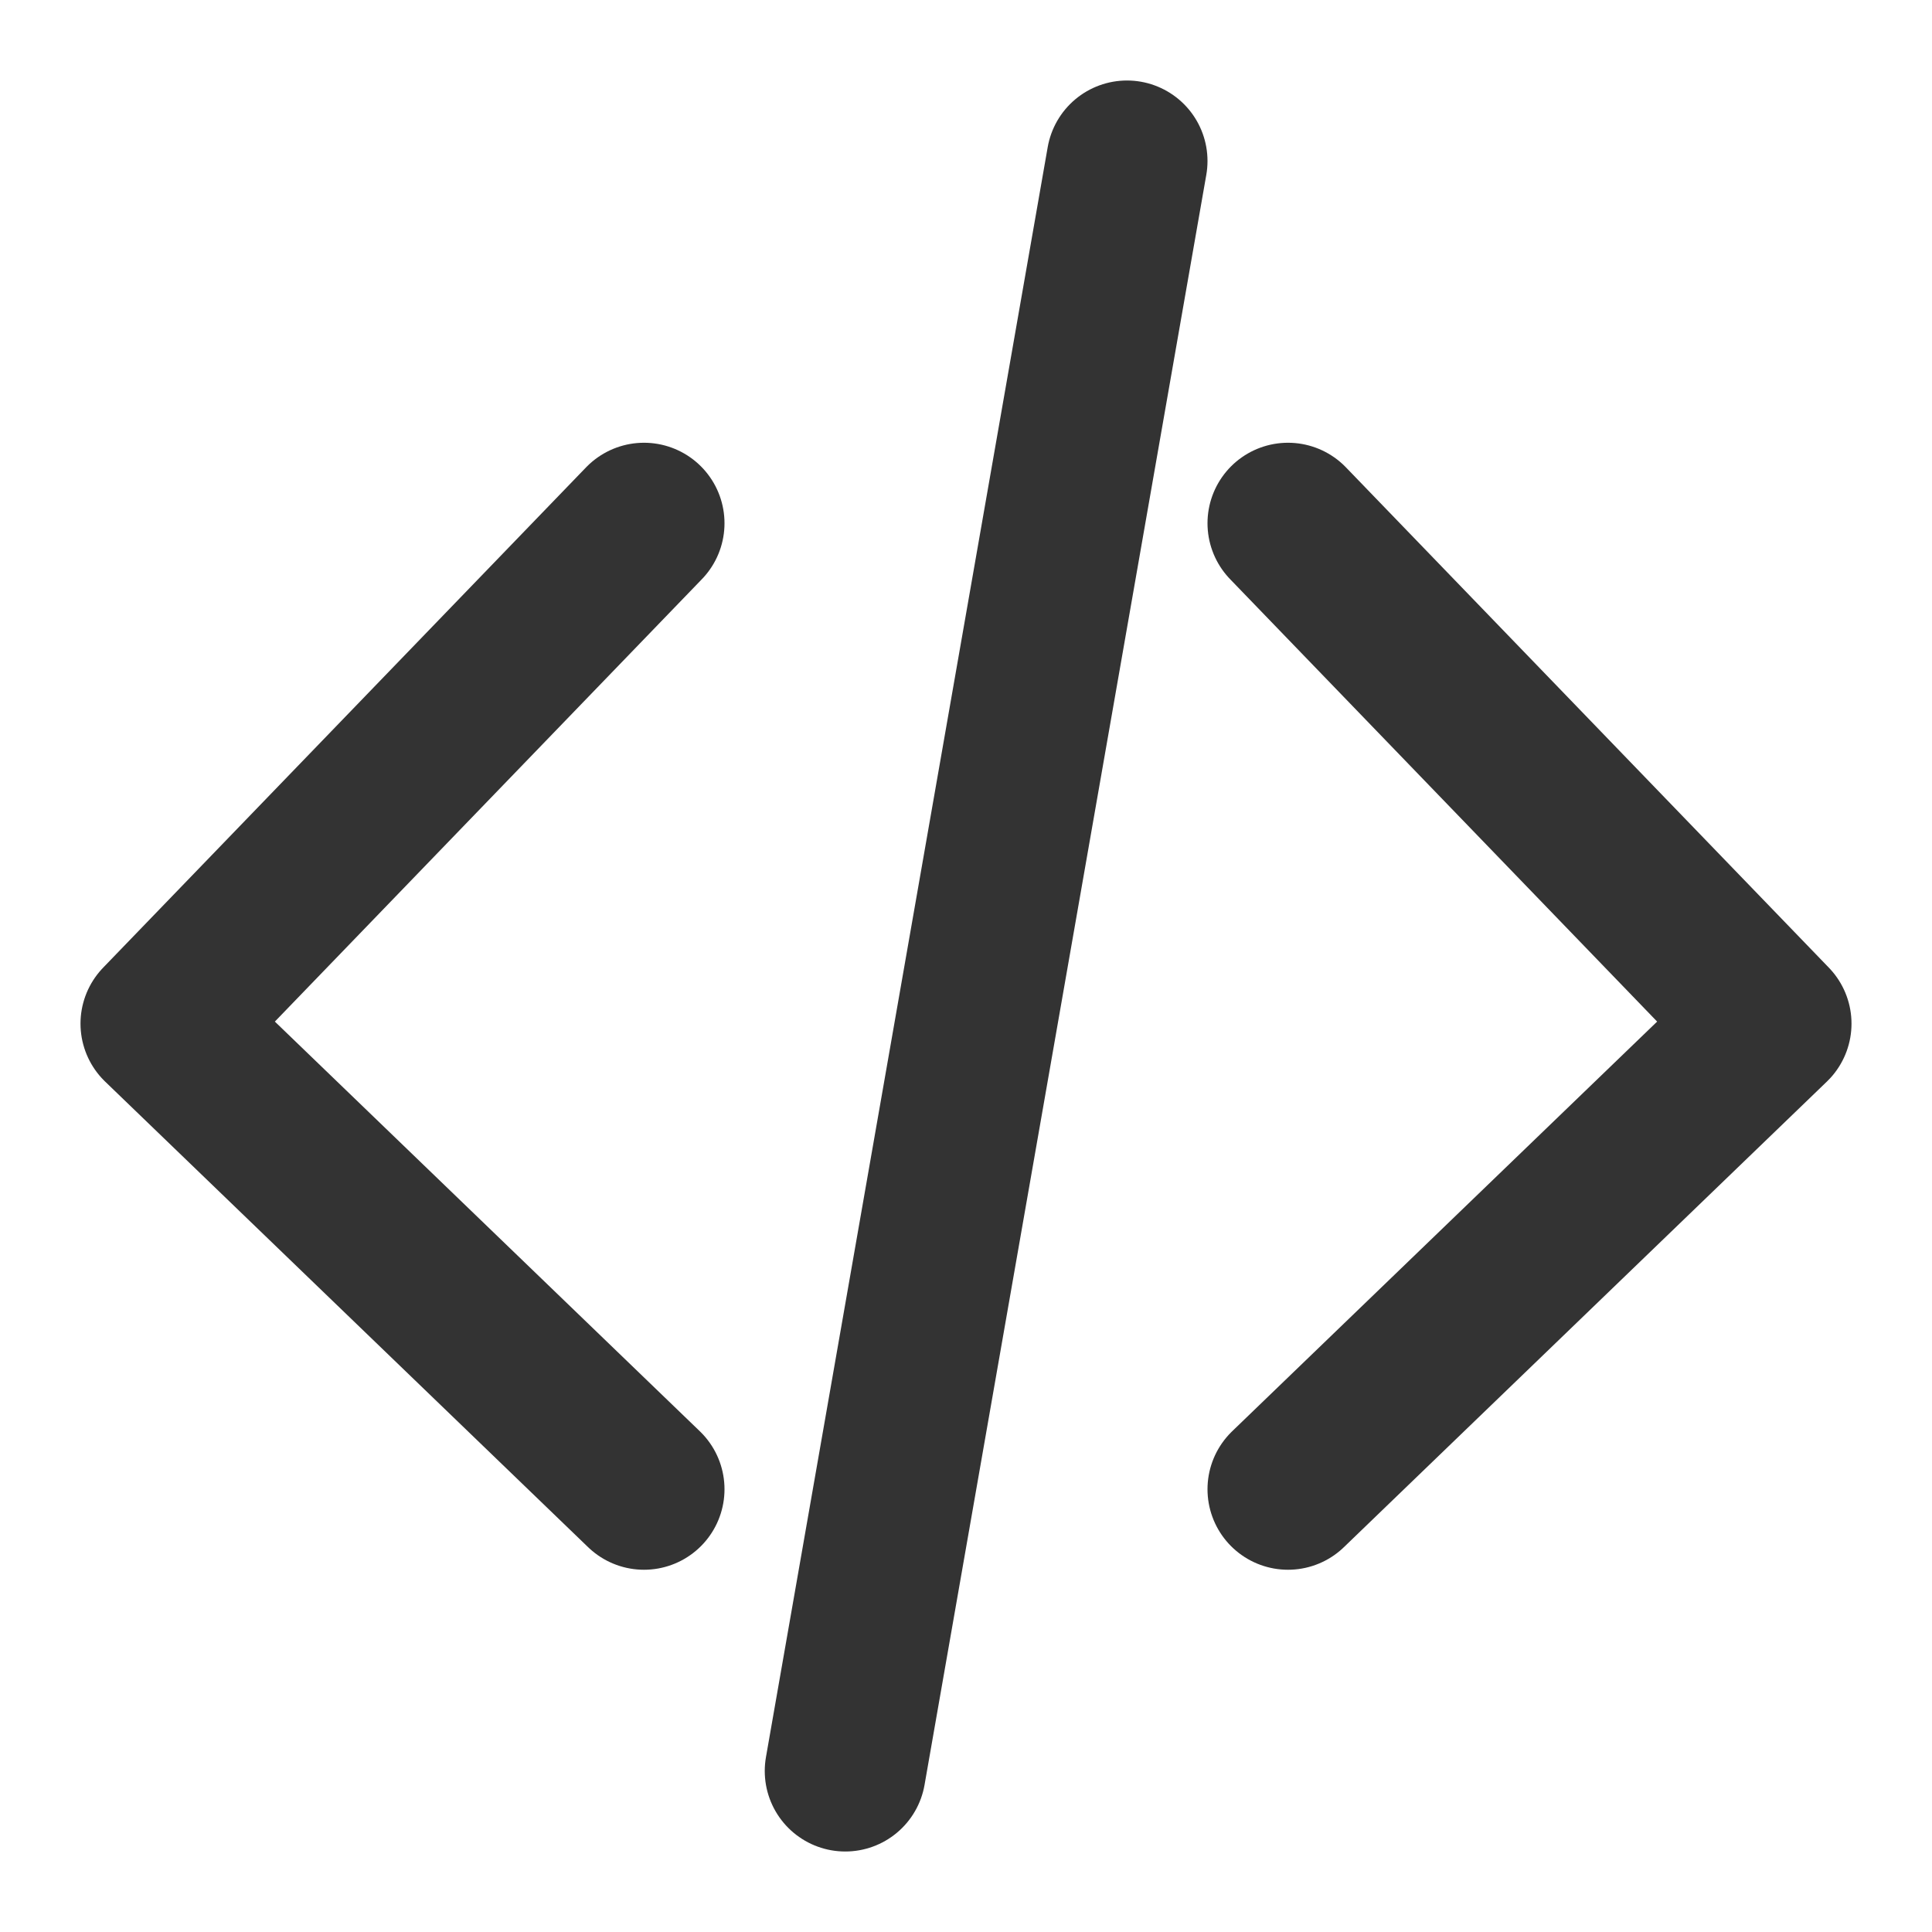
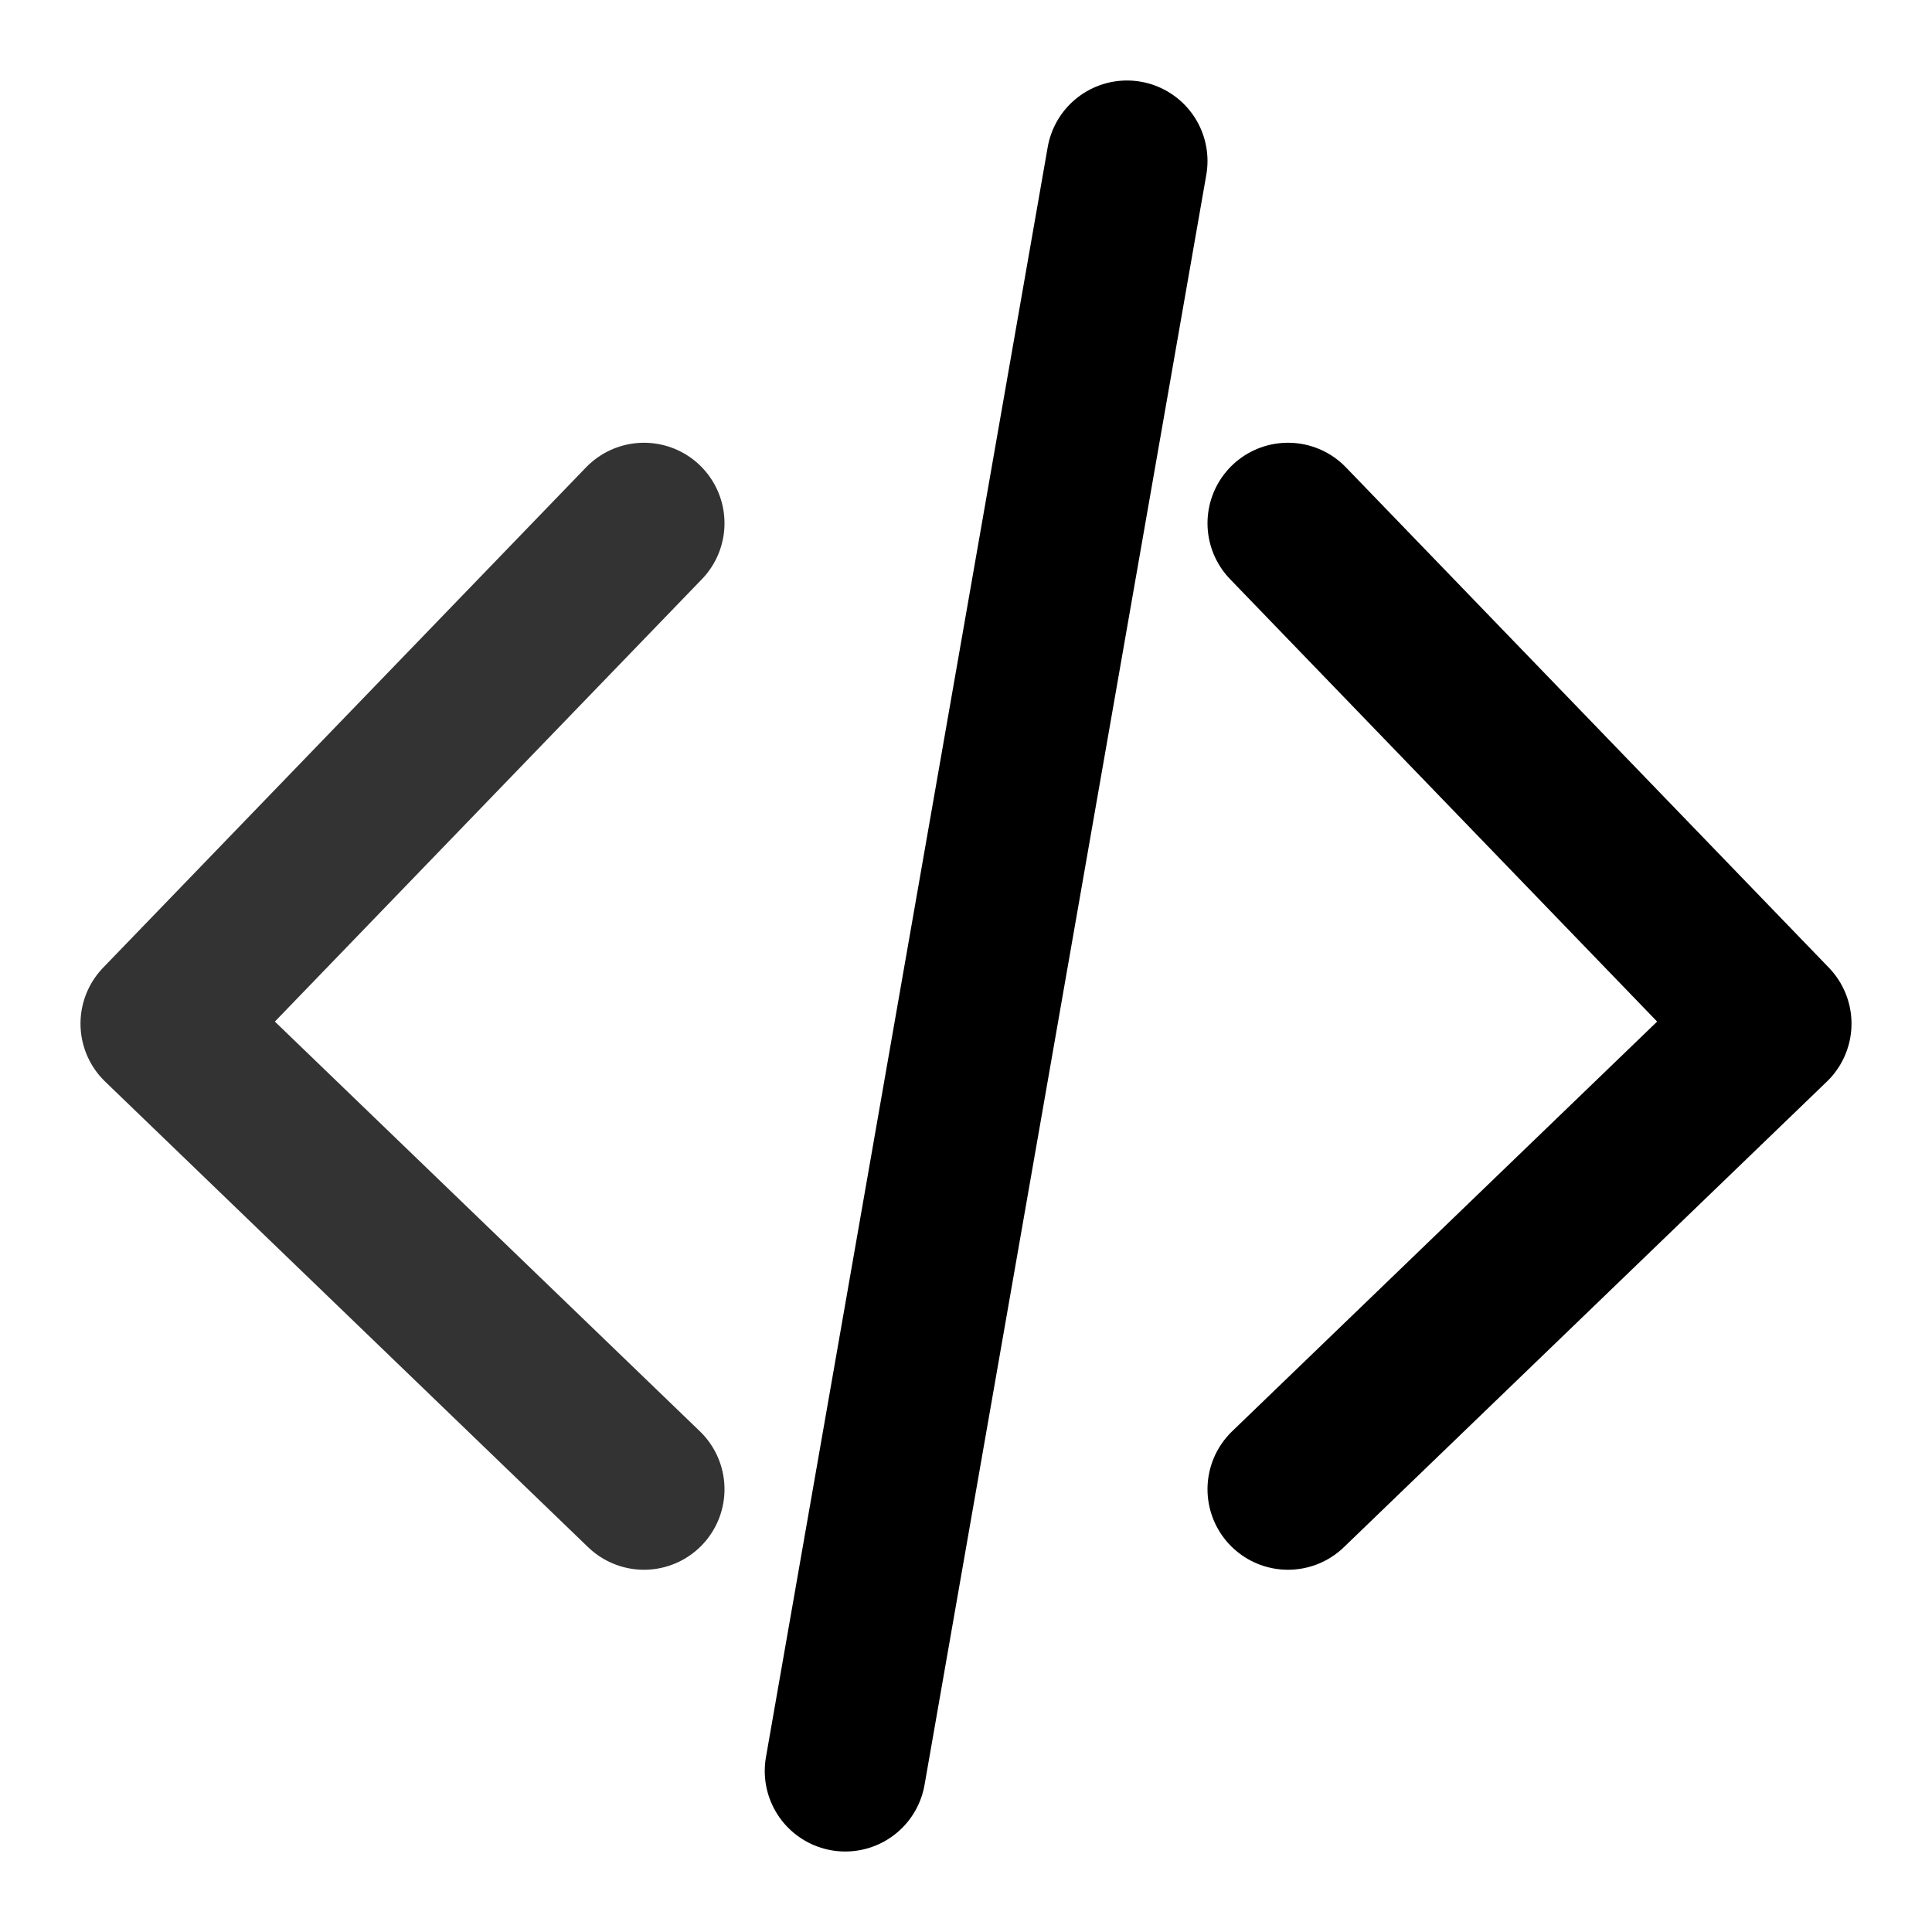
<svg xmlns="http://www.w3.org/2000/svg" width="24" height="24" viewBox="0 0 48 48" fill="none">
  <path d="M16 13L4 25.432L16 37" stroke="#333" stroke-width="4" stroke-linecap="round" stroke-linejoin="round" />
-   <path d="M32 13L44 25.432L32 37" stroke="#333" stroke-width="4" stroke-linecap="round" stroke-linejoin="round" />
-   <path d="M28 4L21 44" stroke="#333" stroke-width="4" stroke-linecap="round" />
+   <path d="M32 13L44 25.432L32 37" stroke="currentColor" stroke-width="4" stroke-linecap="round" stroke-linejoin="round" />
+   <path d="M28 4L21 44" stroke="currentColor" stroke-width="4" stroke-linecap="round" />
</svg>
